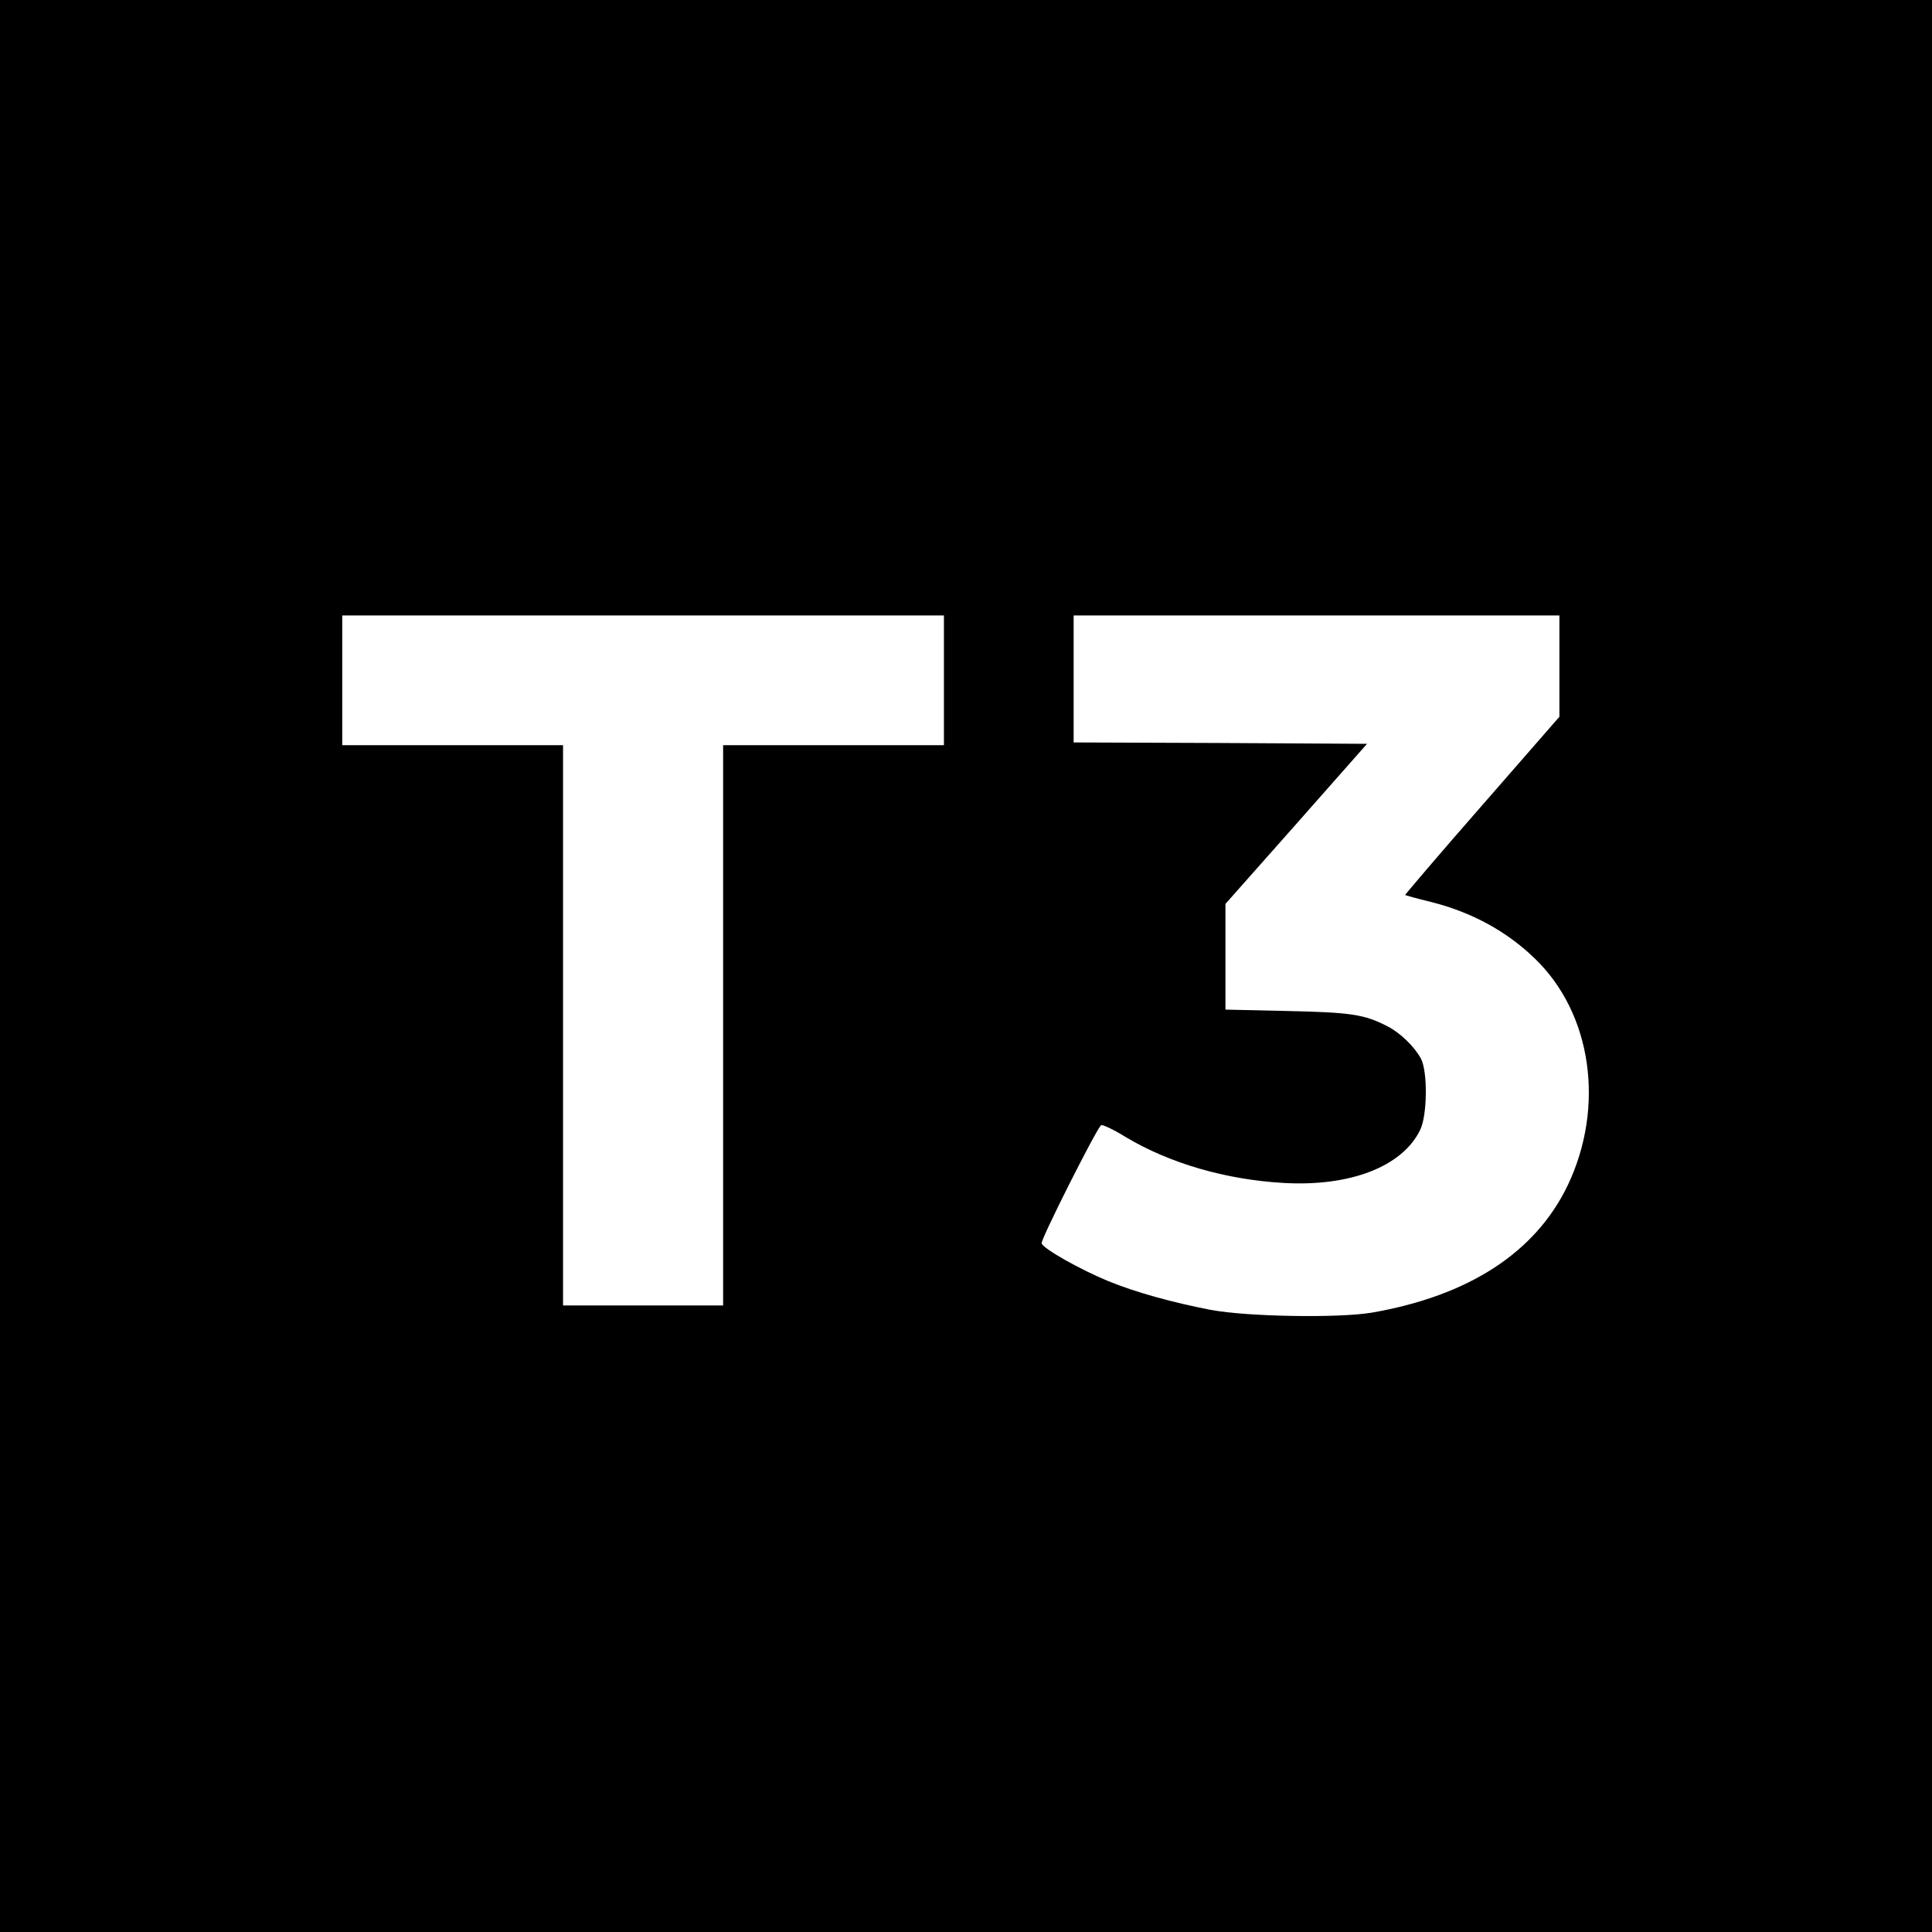
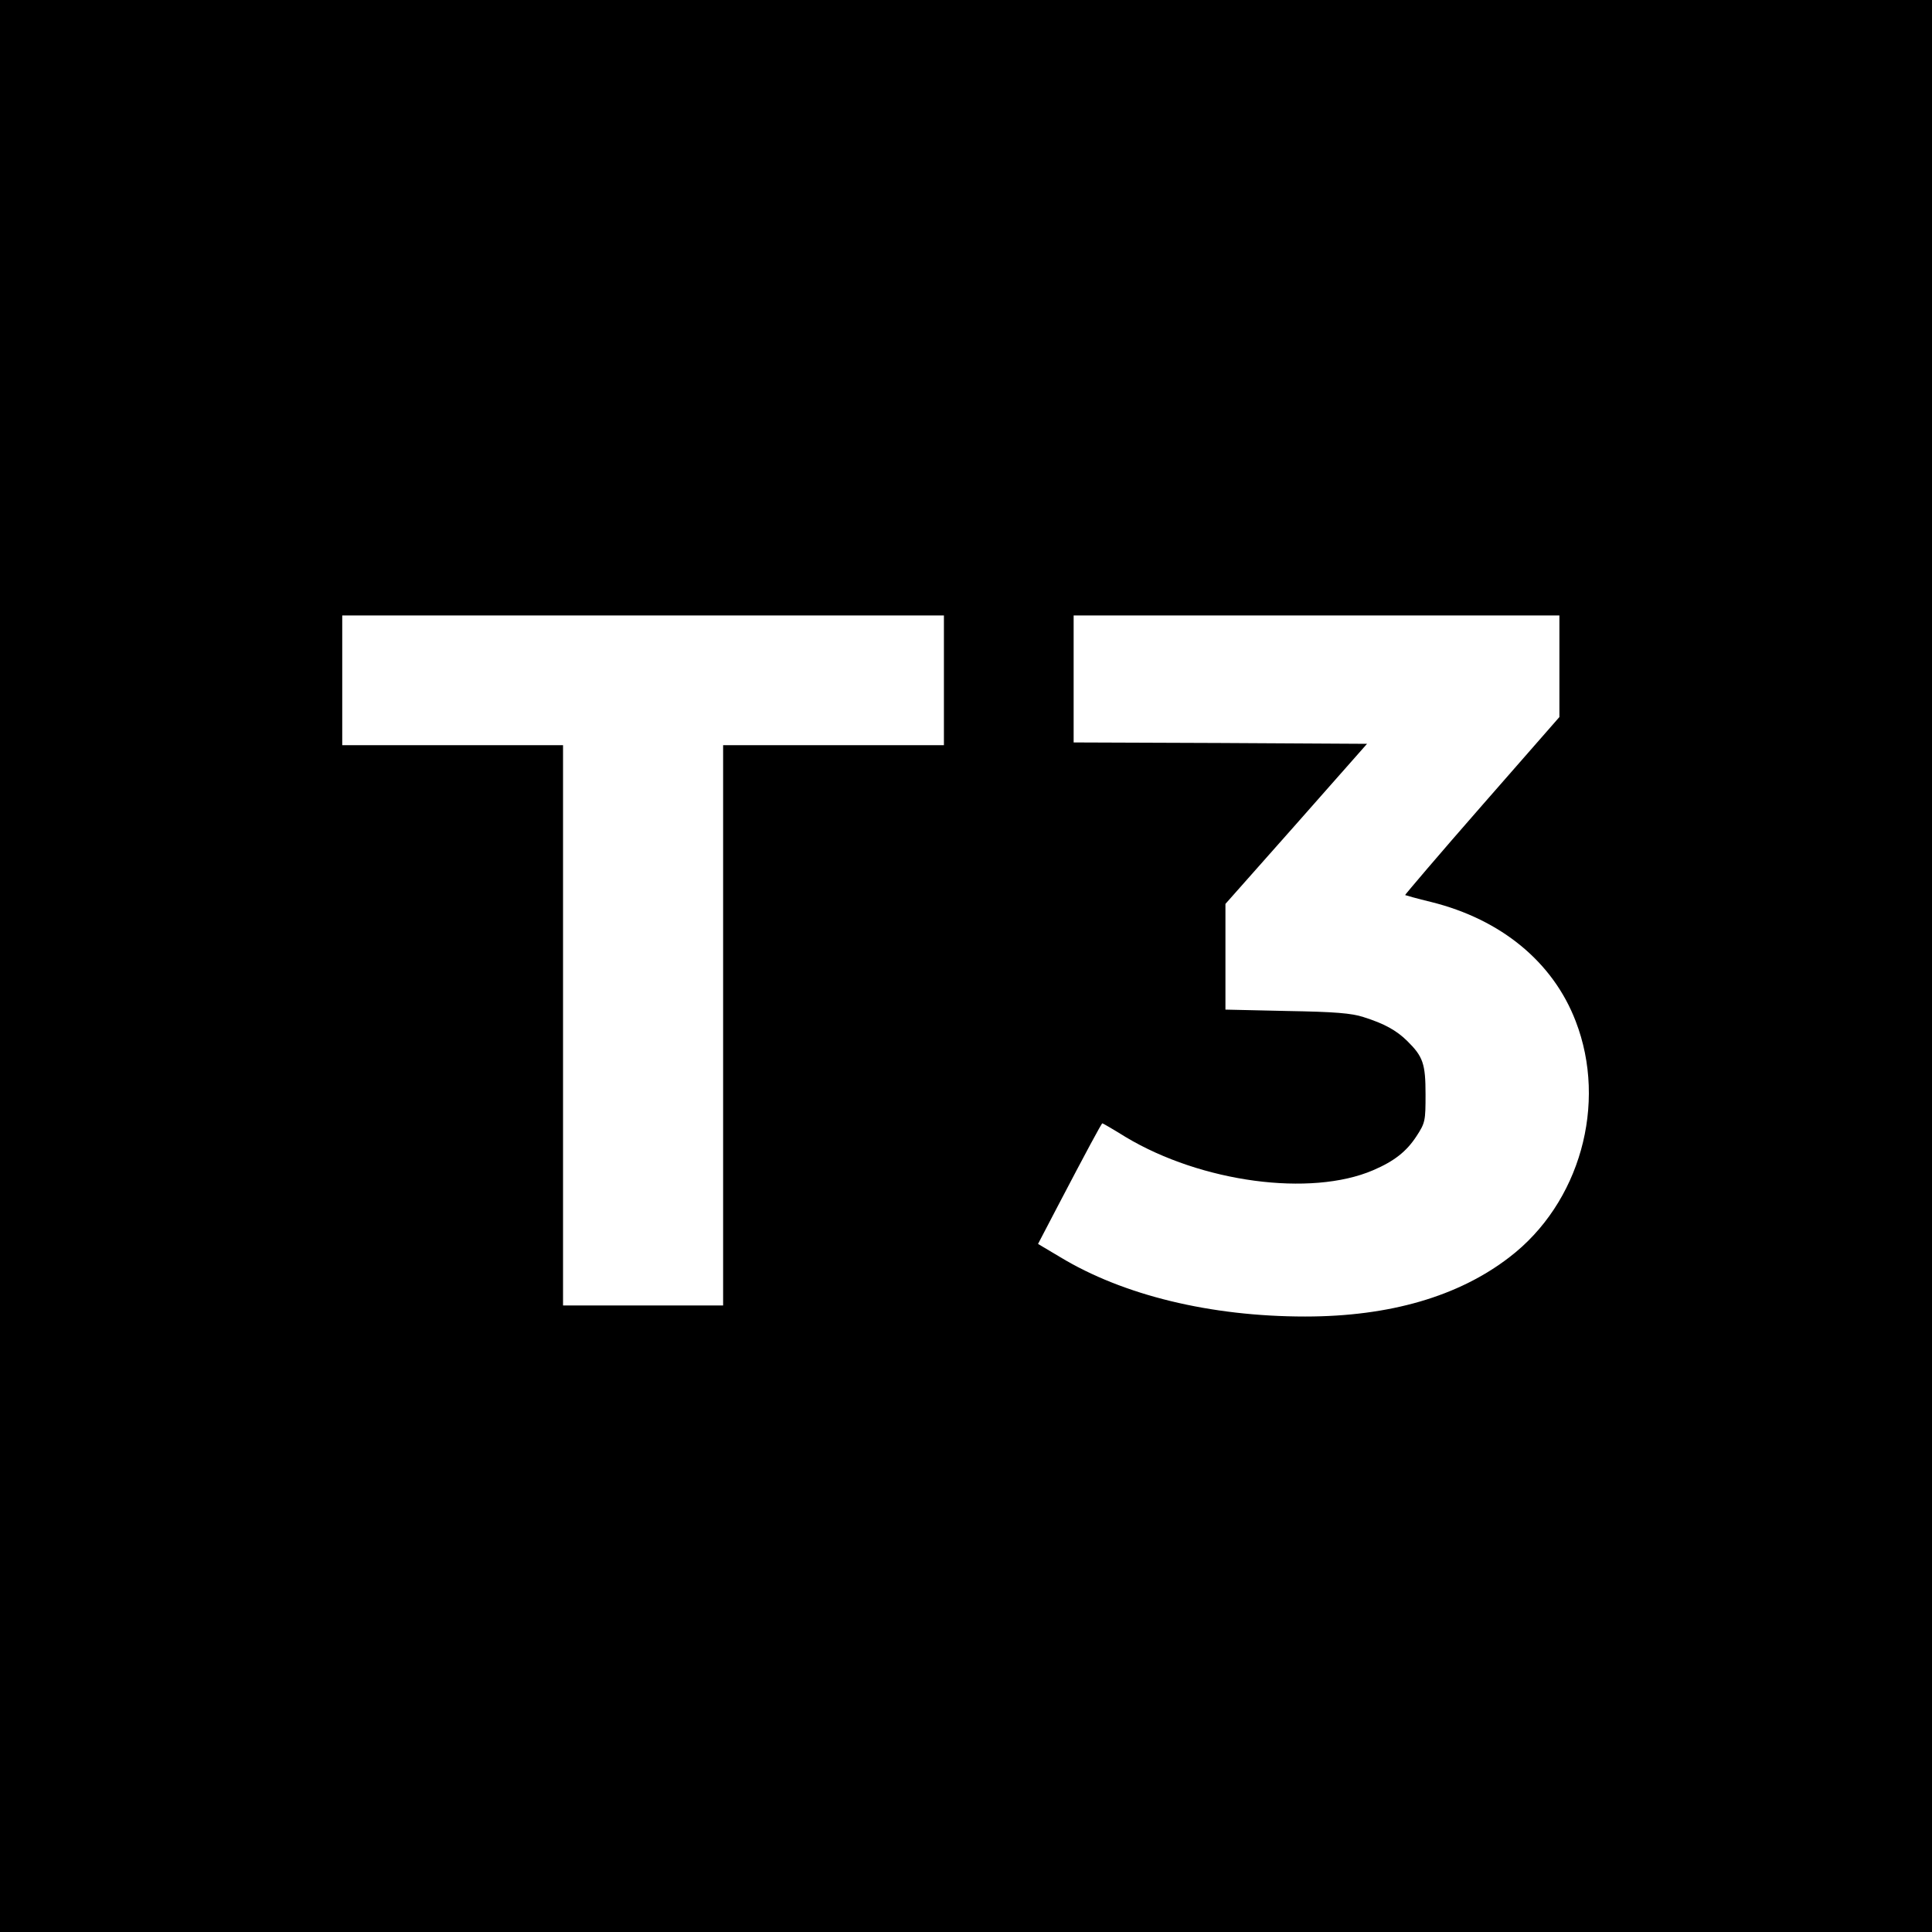
- <svg xmlns="http://www.w3.org/2000/svg" version="1" width="933.333" height="933.333" viewBox="0 0 700 700">
-   <path d="M0 350v350h700V0H0v350zm342-103.5V270h-80v203h-58V270h-80v-47h218v23.5zm223-5.2v18.4l-28.1 32.2c-15.5 17.7-27.9 32.3-27.8 32.4.2.1 4.4 1.3 9.4 2.5 14.7 3.7 27.4 10.6 37.6 20.5 20.7 19.9 25.5 53.7 11.9 82.2-11.7 24.3-35.8 40-71 46.1-12 2-44.8 1.5-58.3-1-14-2.7-27.3-6.4-37.1-10.4-10.4-4.3-23.5-11.7-24.2-13.7-.5-1.1 19.4-40.6 21.5-42.8.4-.4 4.5 1.5 9 4.3 15.9 9.5 36.2 15.4 57.1 16.6 24.2 1.4 43-5.9 49.5-19.1 2.7-5.3 2.8-21.5.3-26-2.4-4.4-7.6-9.4-12.2-11.7-8.3-4.3-13.3-5-36.3-5.5l-22.3-.5v-38.3l25.7-29 25.6-29-53.1-.3-53.2-.2v-46h176v18.3z" />
+ <svg xmlns="http://www.w3.org/2000/svg" version="1.0" width="700pt" height="700pt" viewBox="0 0 700 700" preserveAspectRatio="xMidYMid meet">
+   <g transform="translate(0,700) scale(0.1,-0.1)" fill="#000000" stroke="none">
+     <path d="M0 3500 l0 -3500 3500 0 3500 0 0 3500 0 3500 -3500 0 -3500 0 0 -3500z m3420 1035 l0 -235 -400 0 -400 0 0 -1015 0 -1015 -290 0 -290 0 0 1015 0 1015 -400 0 -400 0 0 235 0 235 1090 0 1090 0 0 -235z m2230 51 l0 -184 -281 -321 c-155 -177 -279 -323 -278 -324 2 -1 44 -13 94 -25 254 -63 442 -218 524 -432 116 -300 15 -660 -240 -855 -184 -142 -434 -215 -740 -215 -343 0 -660 77 -889 216 l-79 47 71 136 c102 195 159 301 162 301 2 0 40 -22 85 -50 274 -164 670 -217 896 -120 77 33 121 68 157 123 32 49 33 56 33 152 0 111 -9 137 -67 194 -39 38 -82 62 -158 86 -43 14 -103 19 -277 22 l-223 5 0 192 0 191 257 290 256 290 -531 3 -532 2 0 230 0 230 880 0 880 0 0 -184z" />
+   </g>
</svg>
